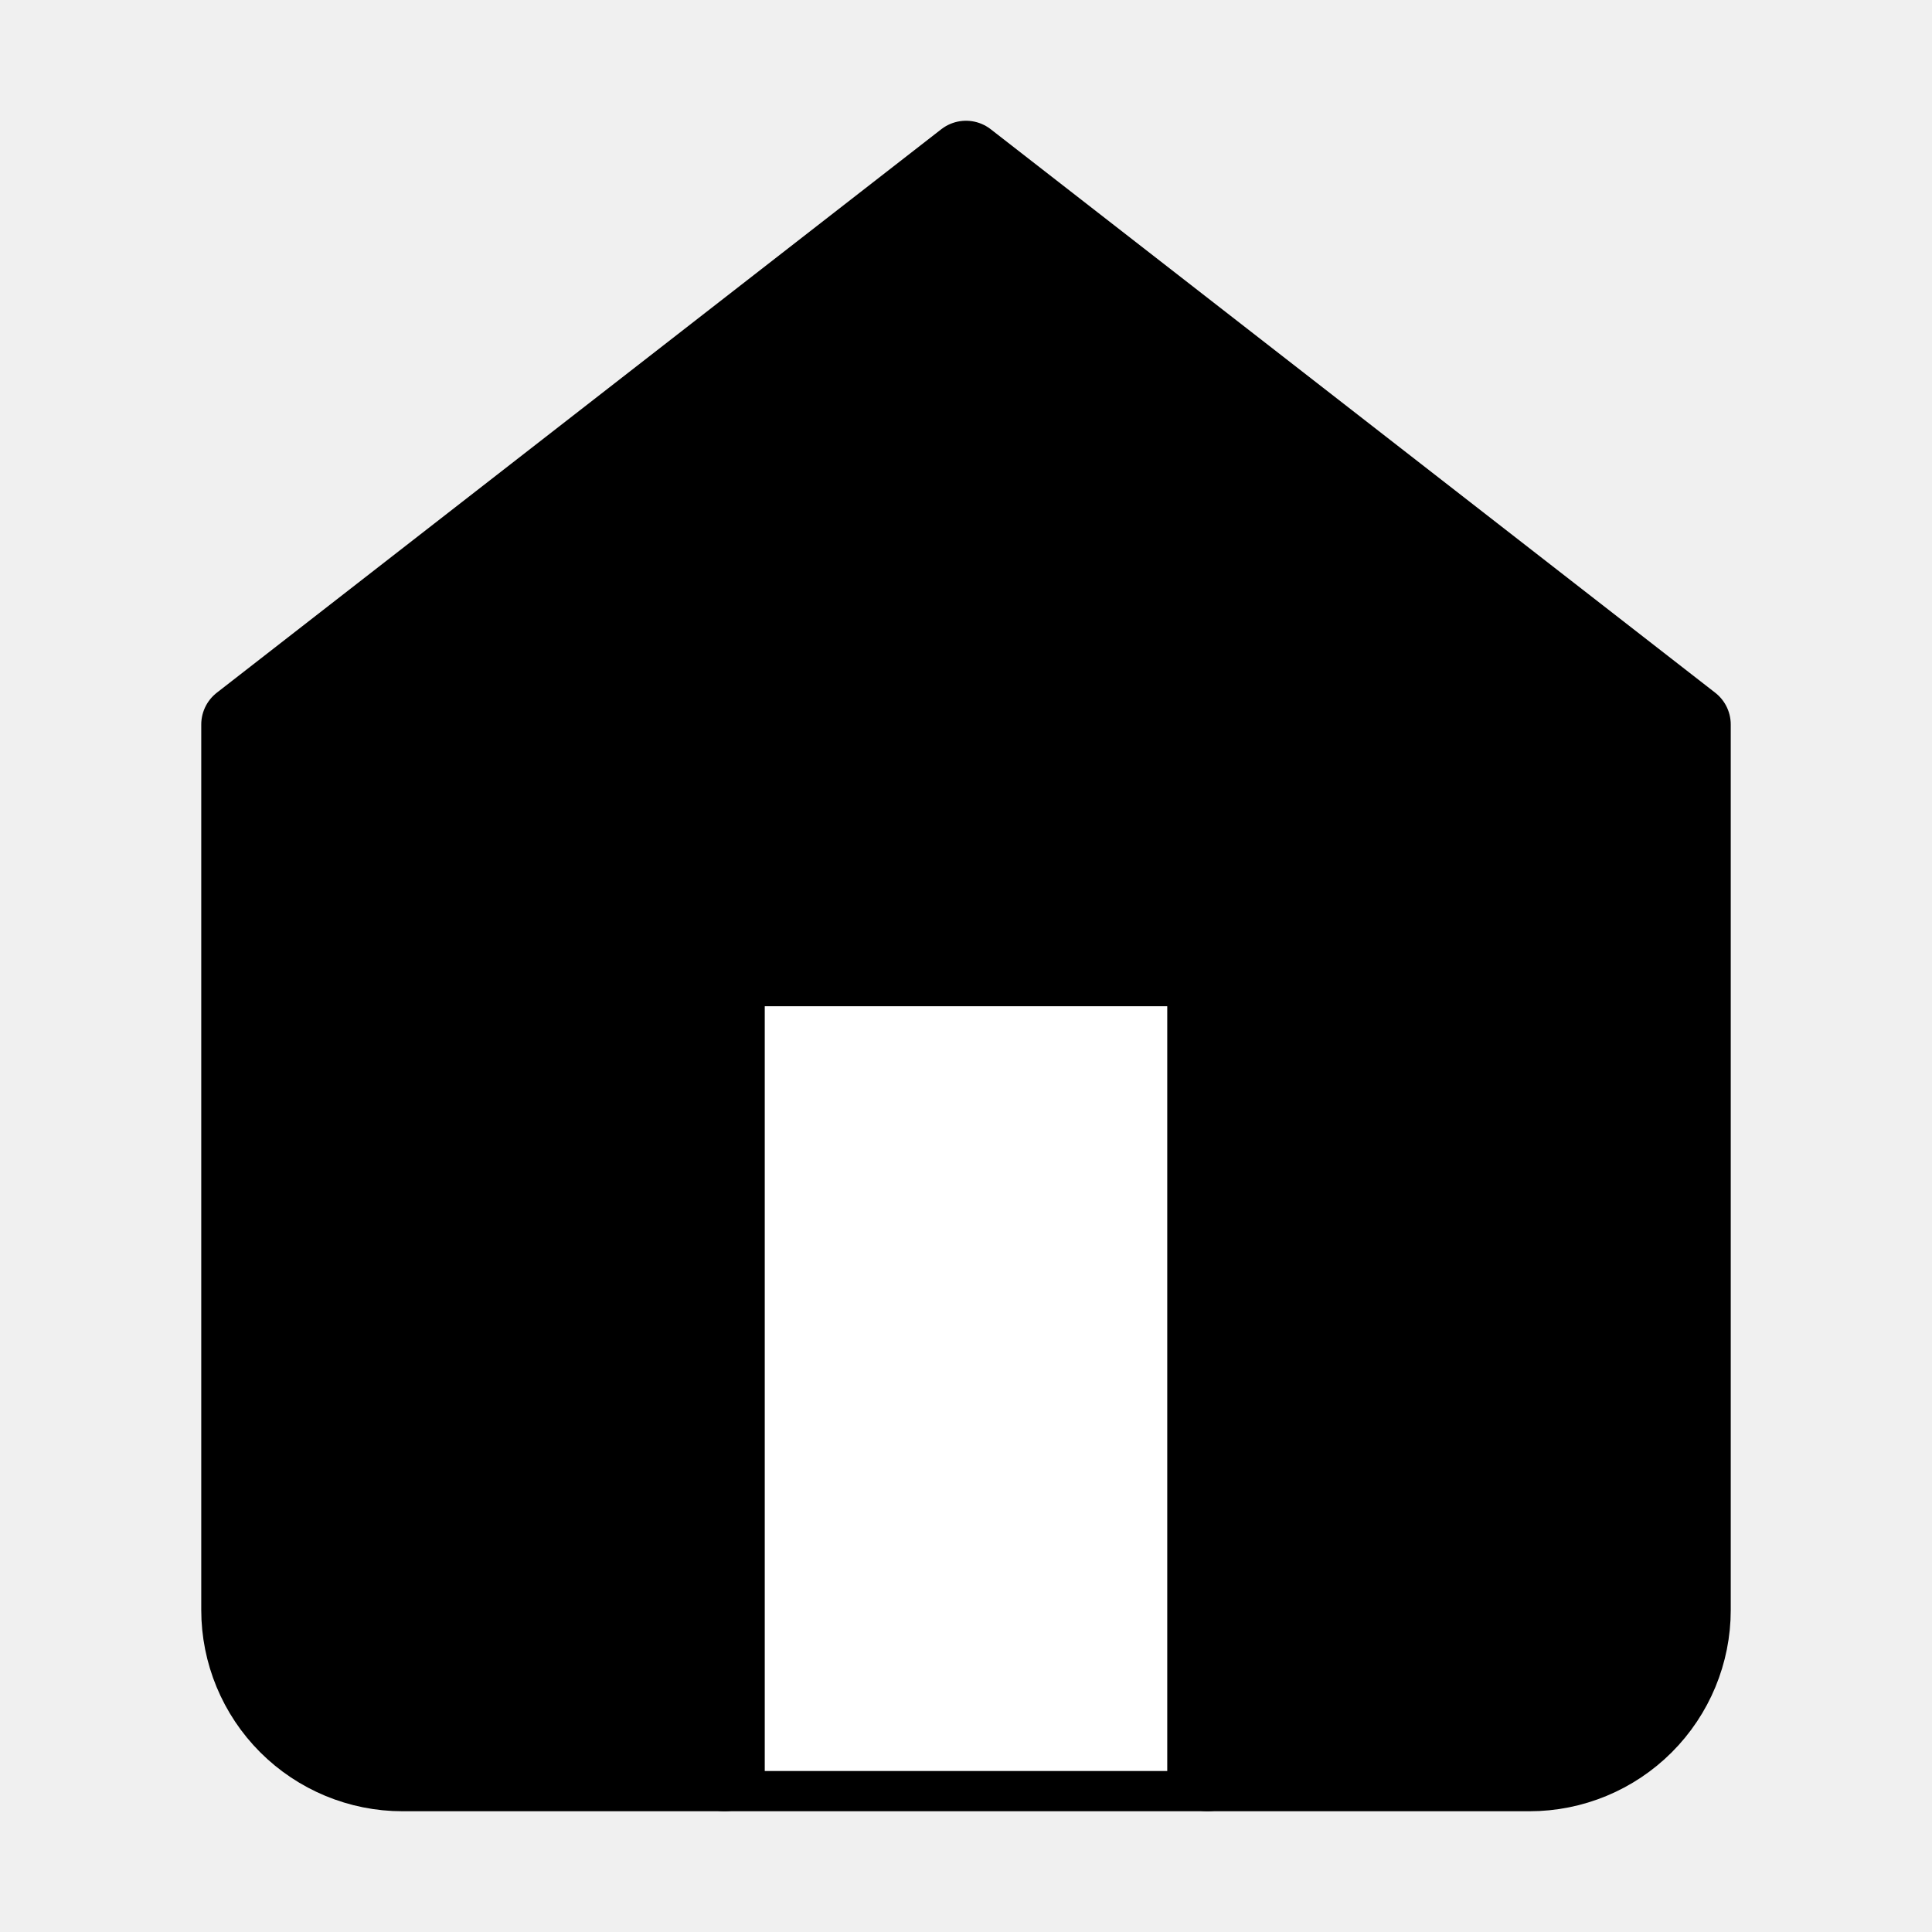
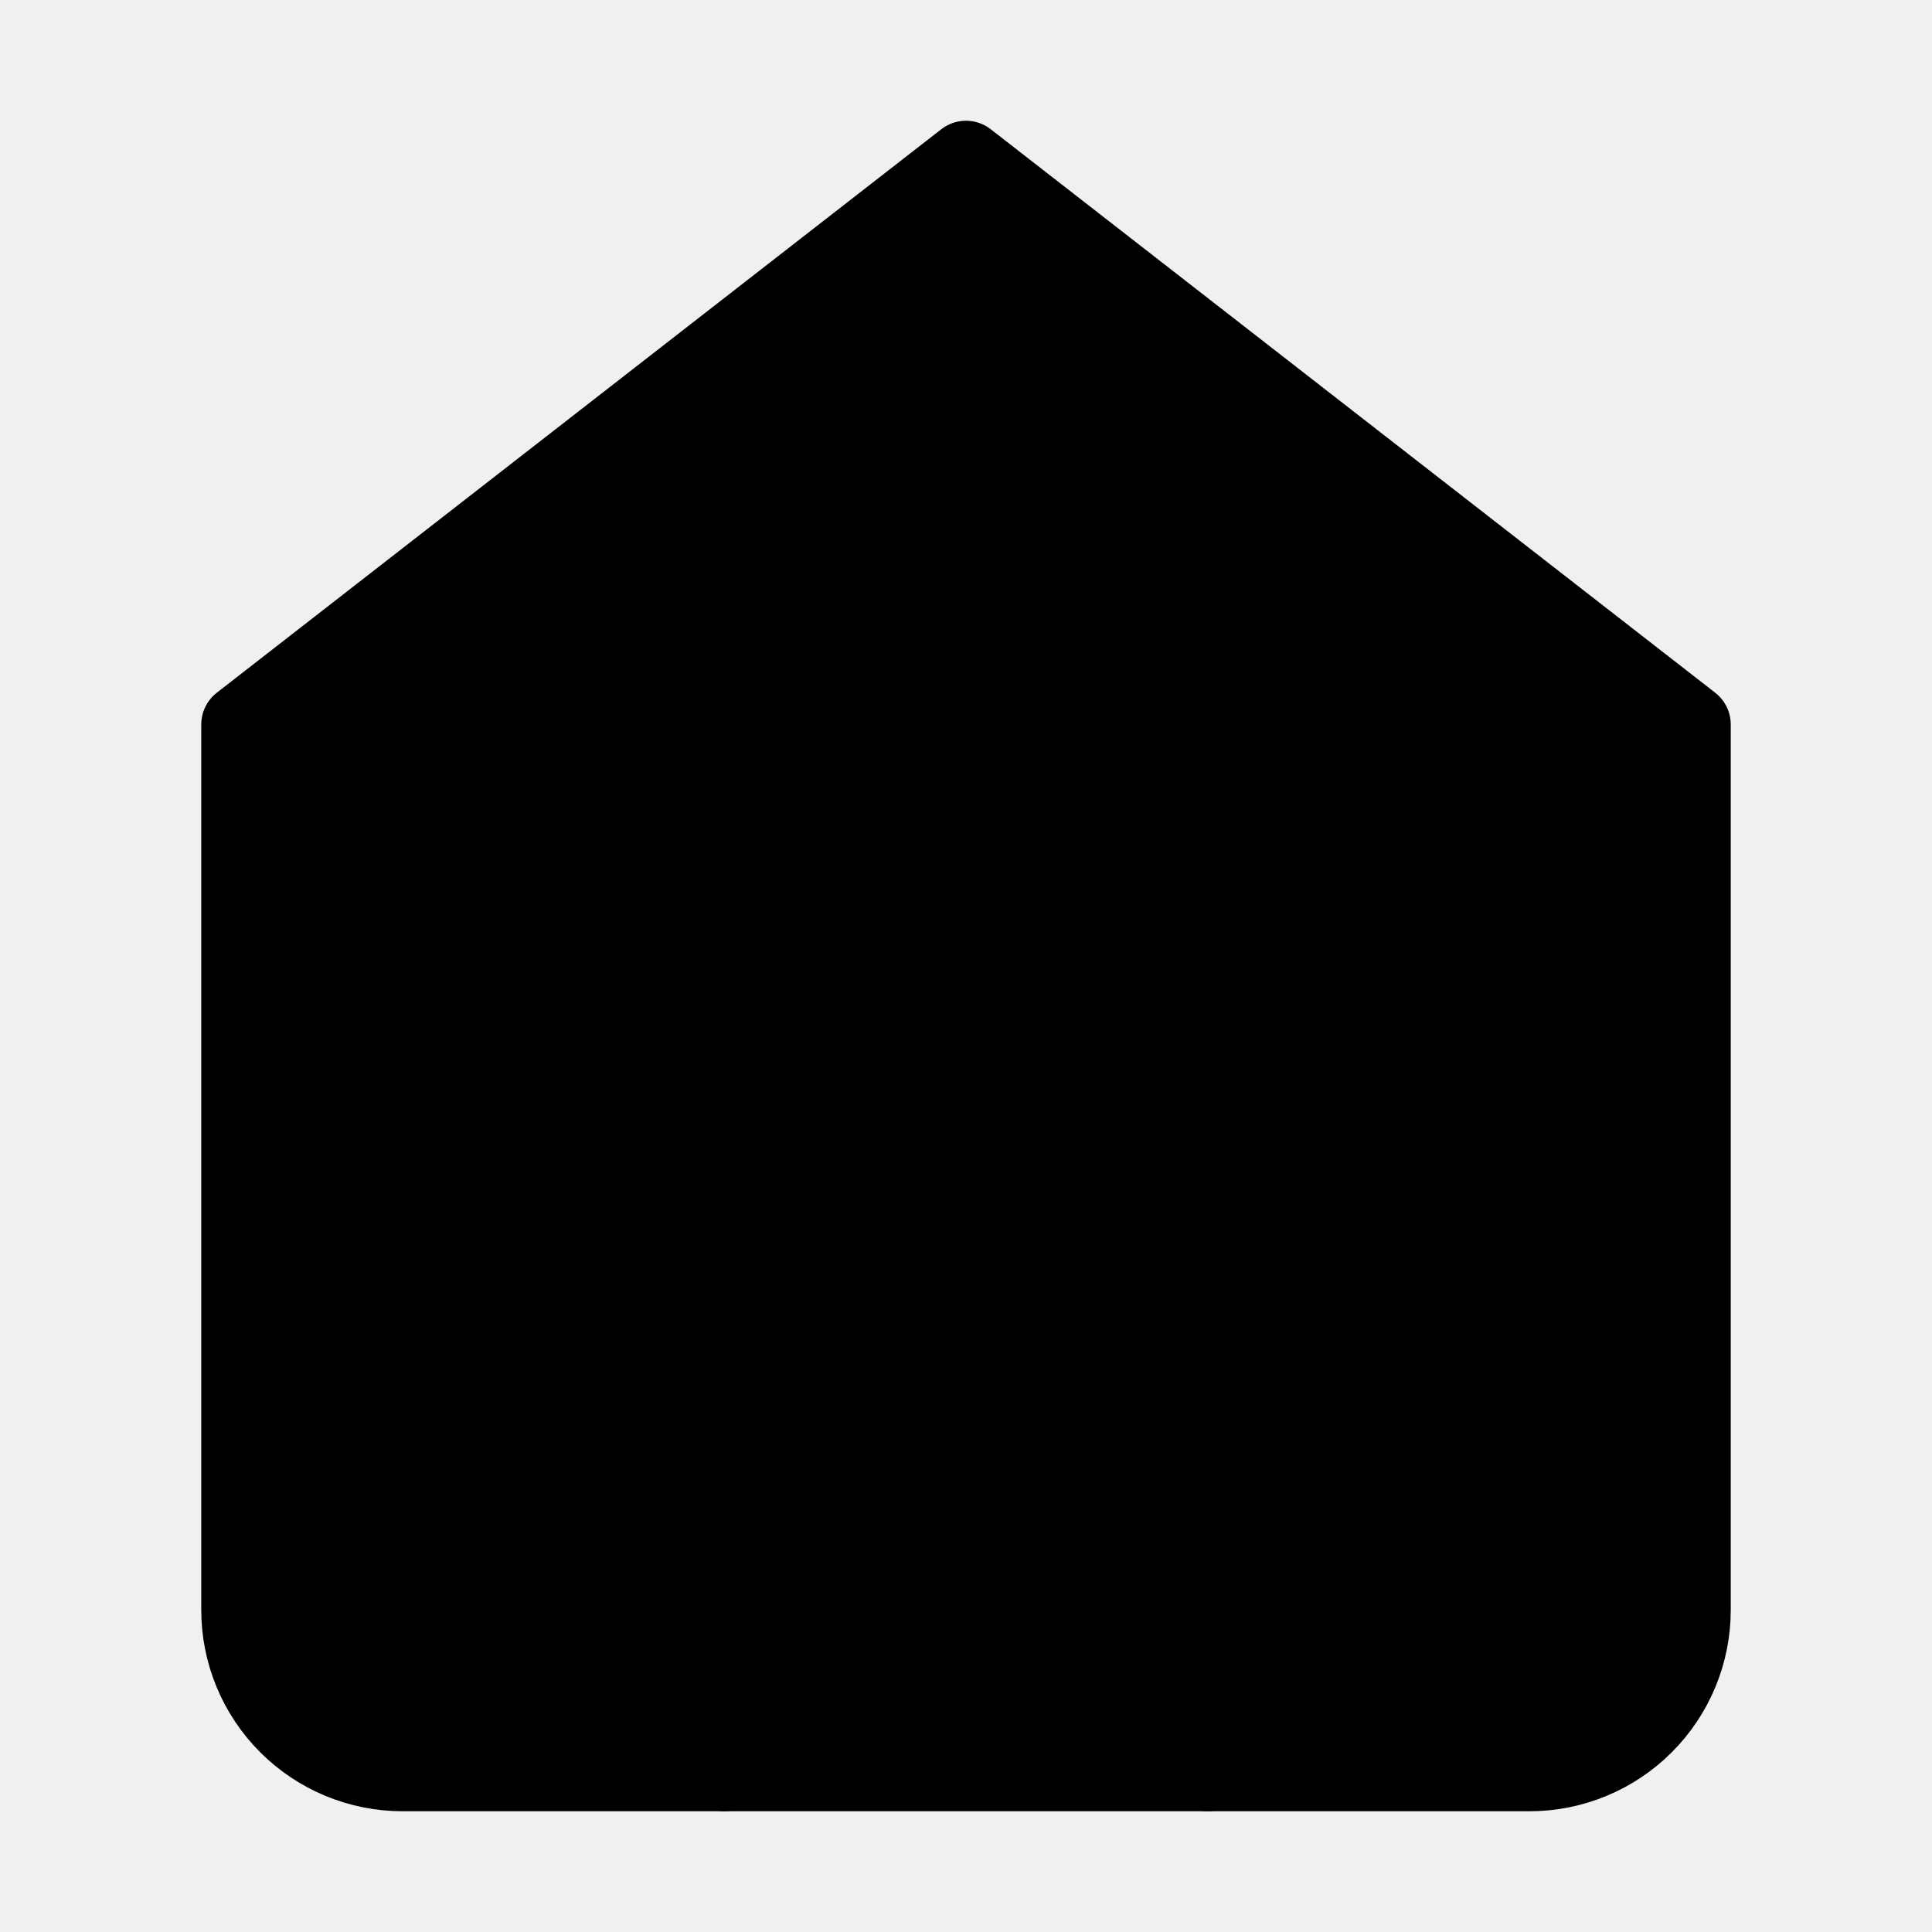
<svg xmlns="http://www.w3.org/2000/svg" width="24" height="24" viewBox="0 0 24 24" fill="none">
  <path d="M3 9L12 2L21 9V20C21 20.53 20.789 21.039 20.414 21.414C20.039 21.789 19.53 22 19 22H5C4.47 22 3.961 21.789 3.586 21.414C3.211 21.039 3 20.53 3 20V9Z" fill="currentColor" stroke="currentColor" stroke-linecap="round" stroke-linejoin="round" />
-   <path d="M9 22V12H15V22" fill="white" />
+   <path d="M9 22V12H15V22" fill="additionalColor" />
  <path d="M9 22V12H15V22" stroke="currentColor" stroke-linecap="round" stroke-linejoin="round" />
</svg>
